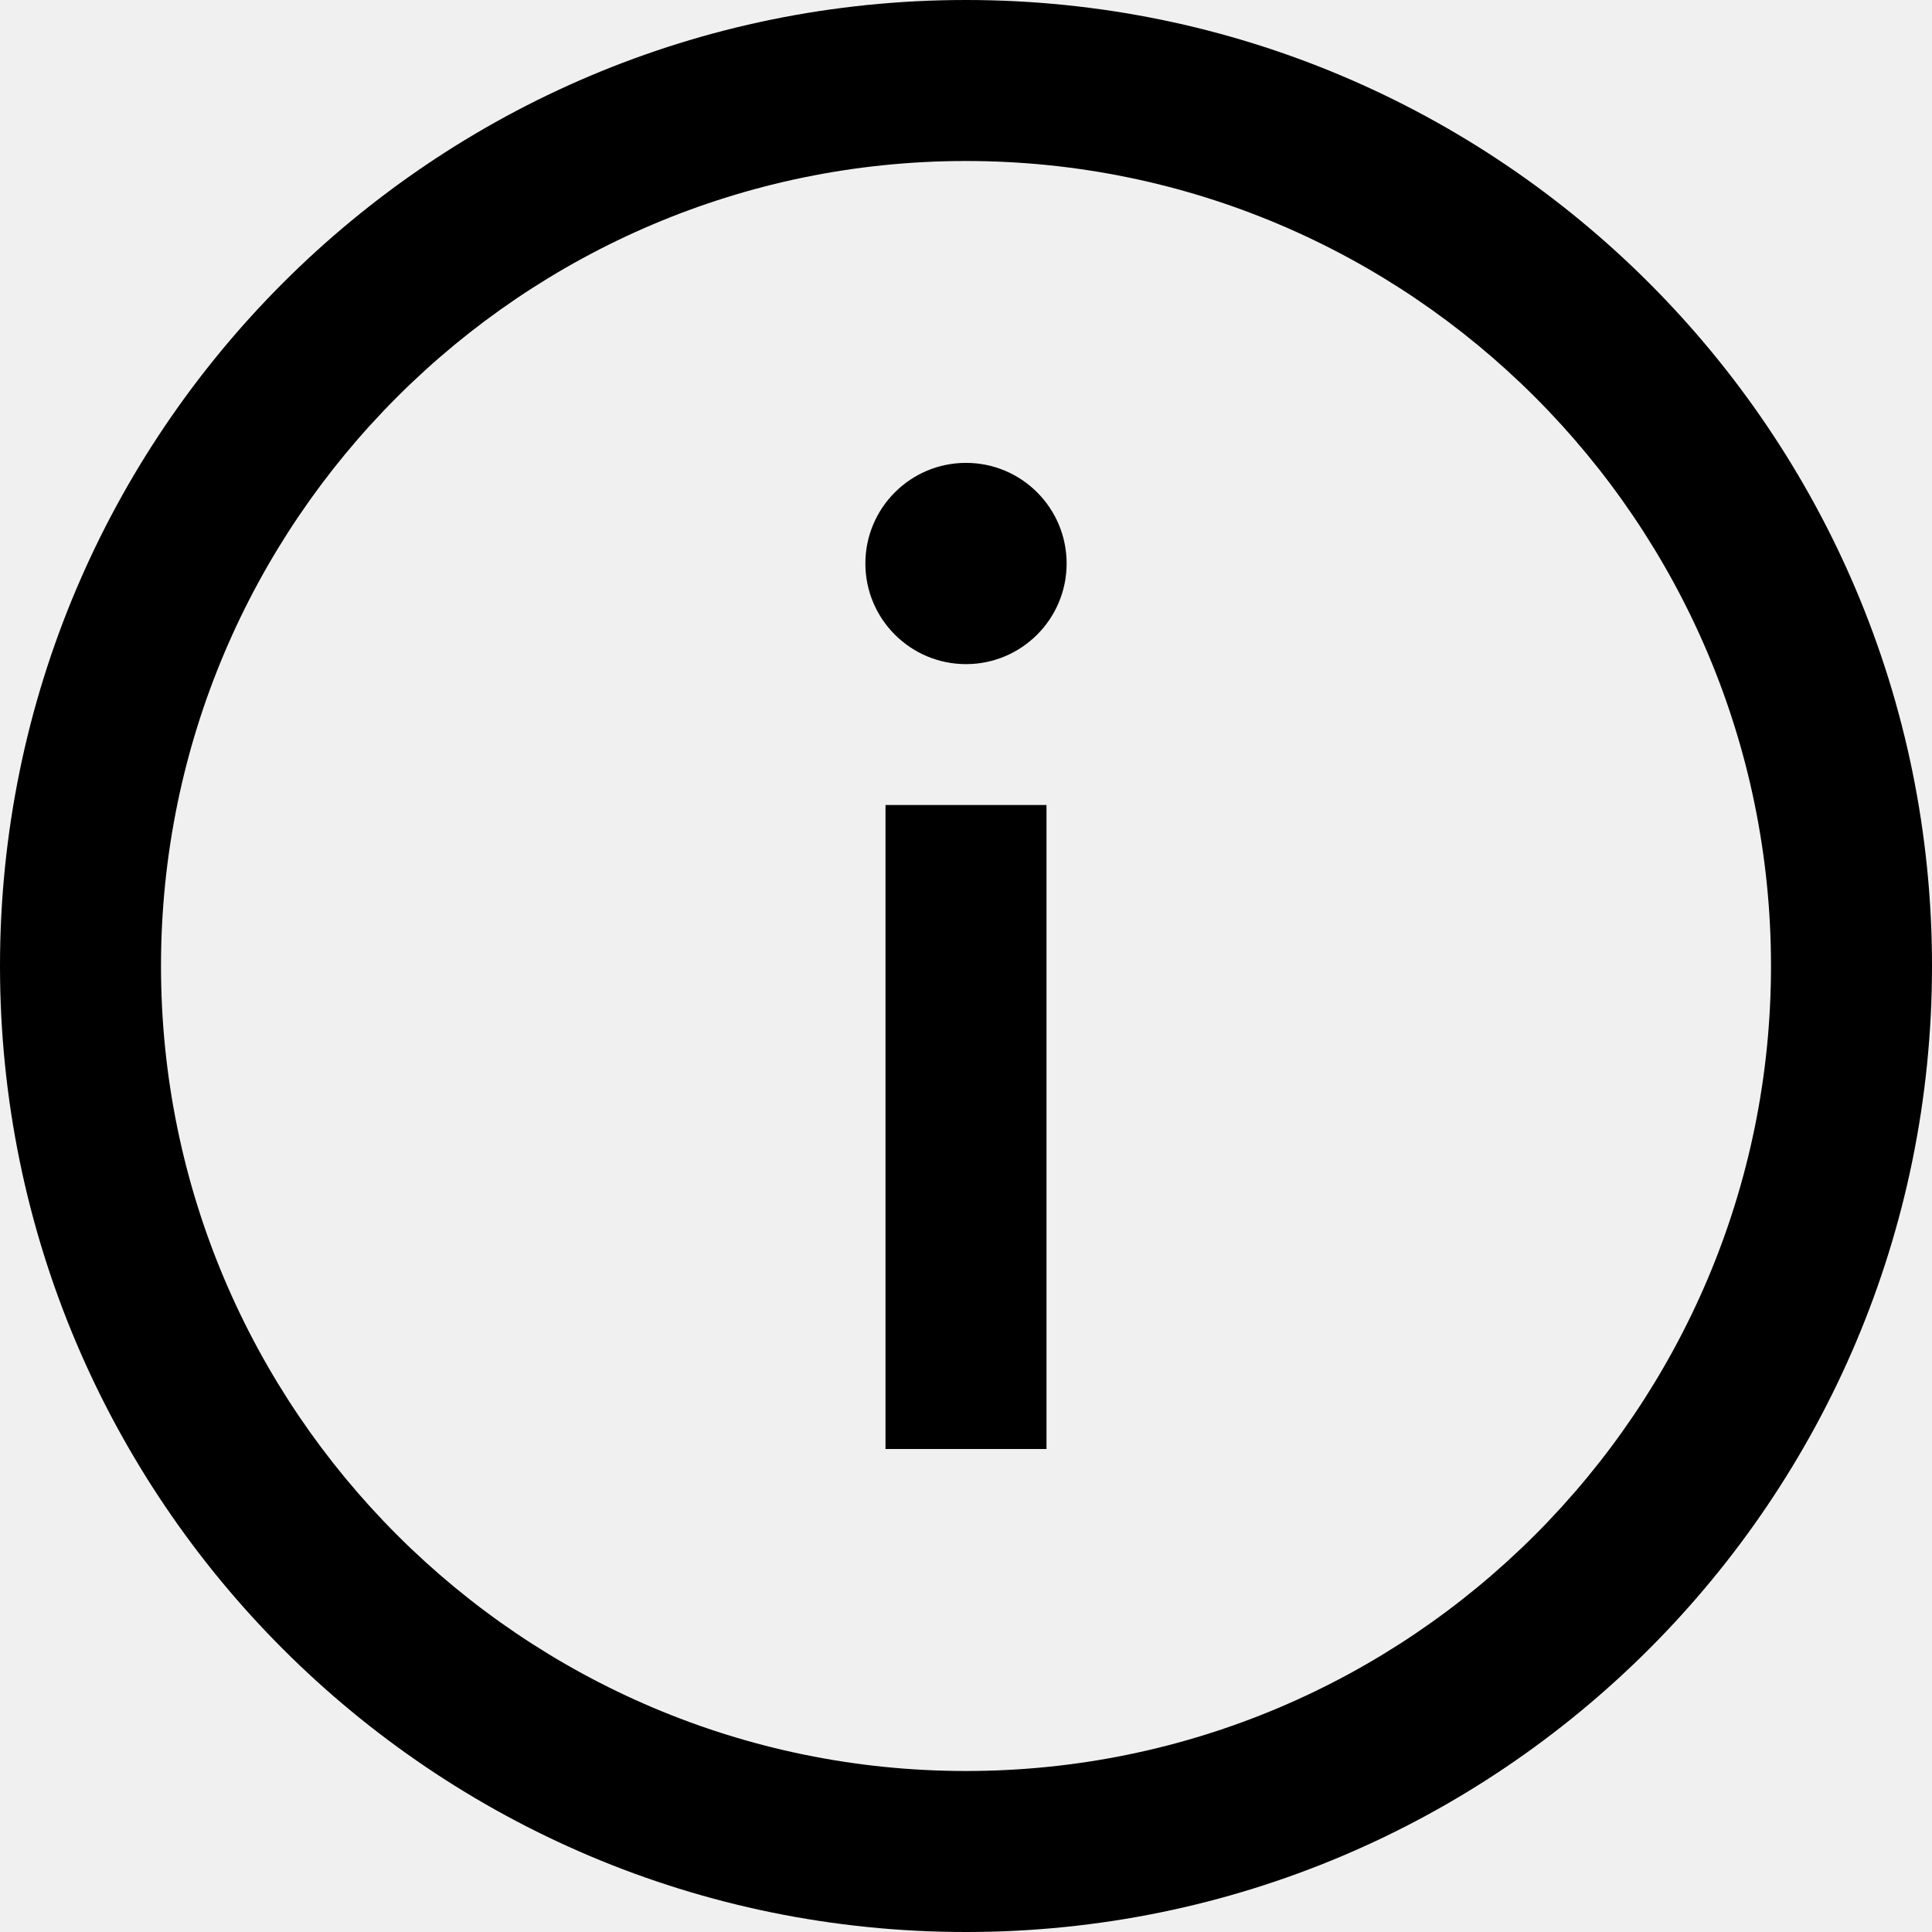
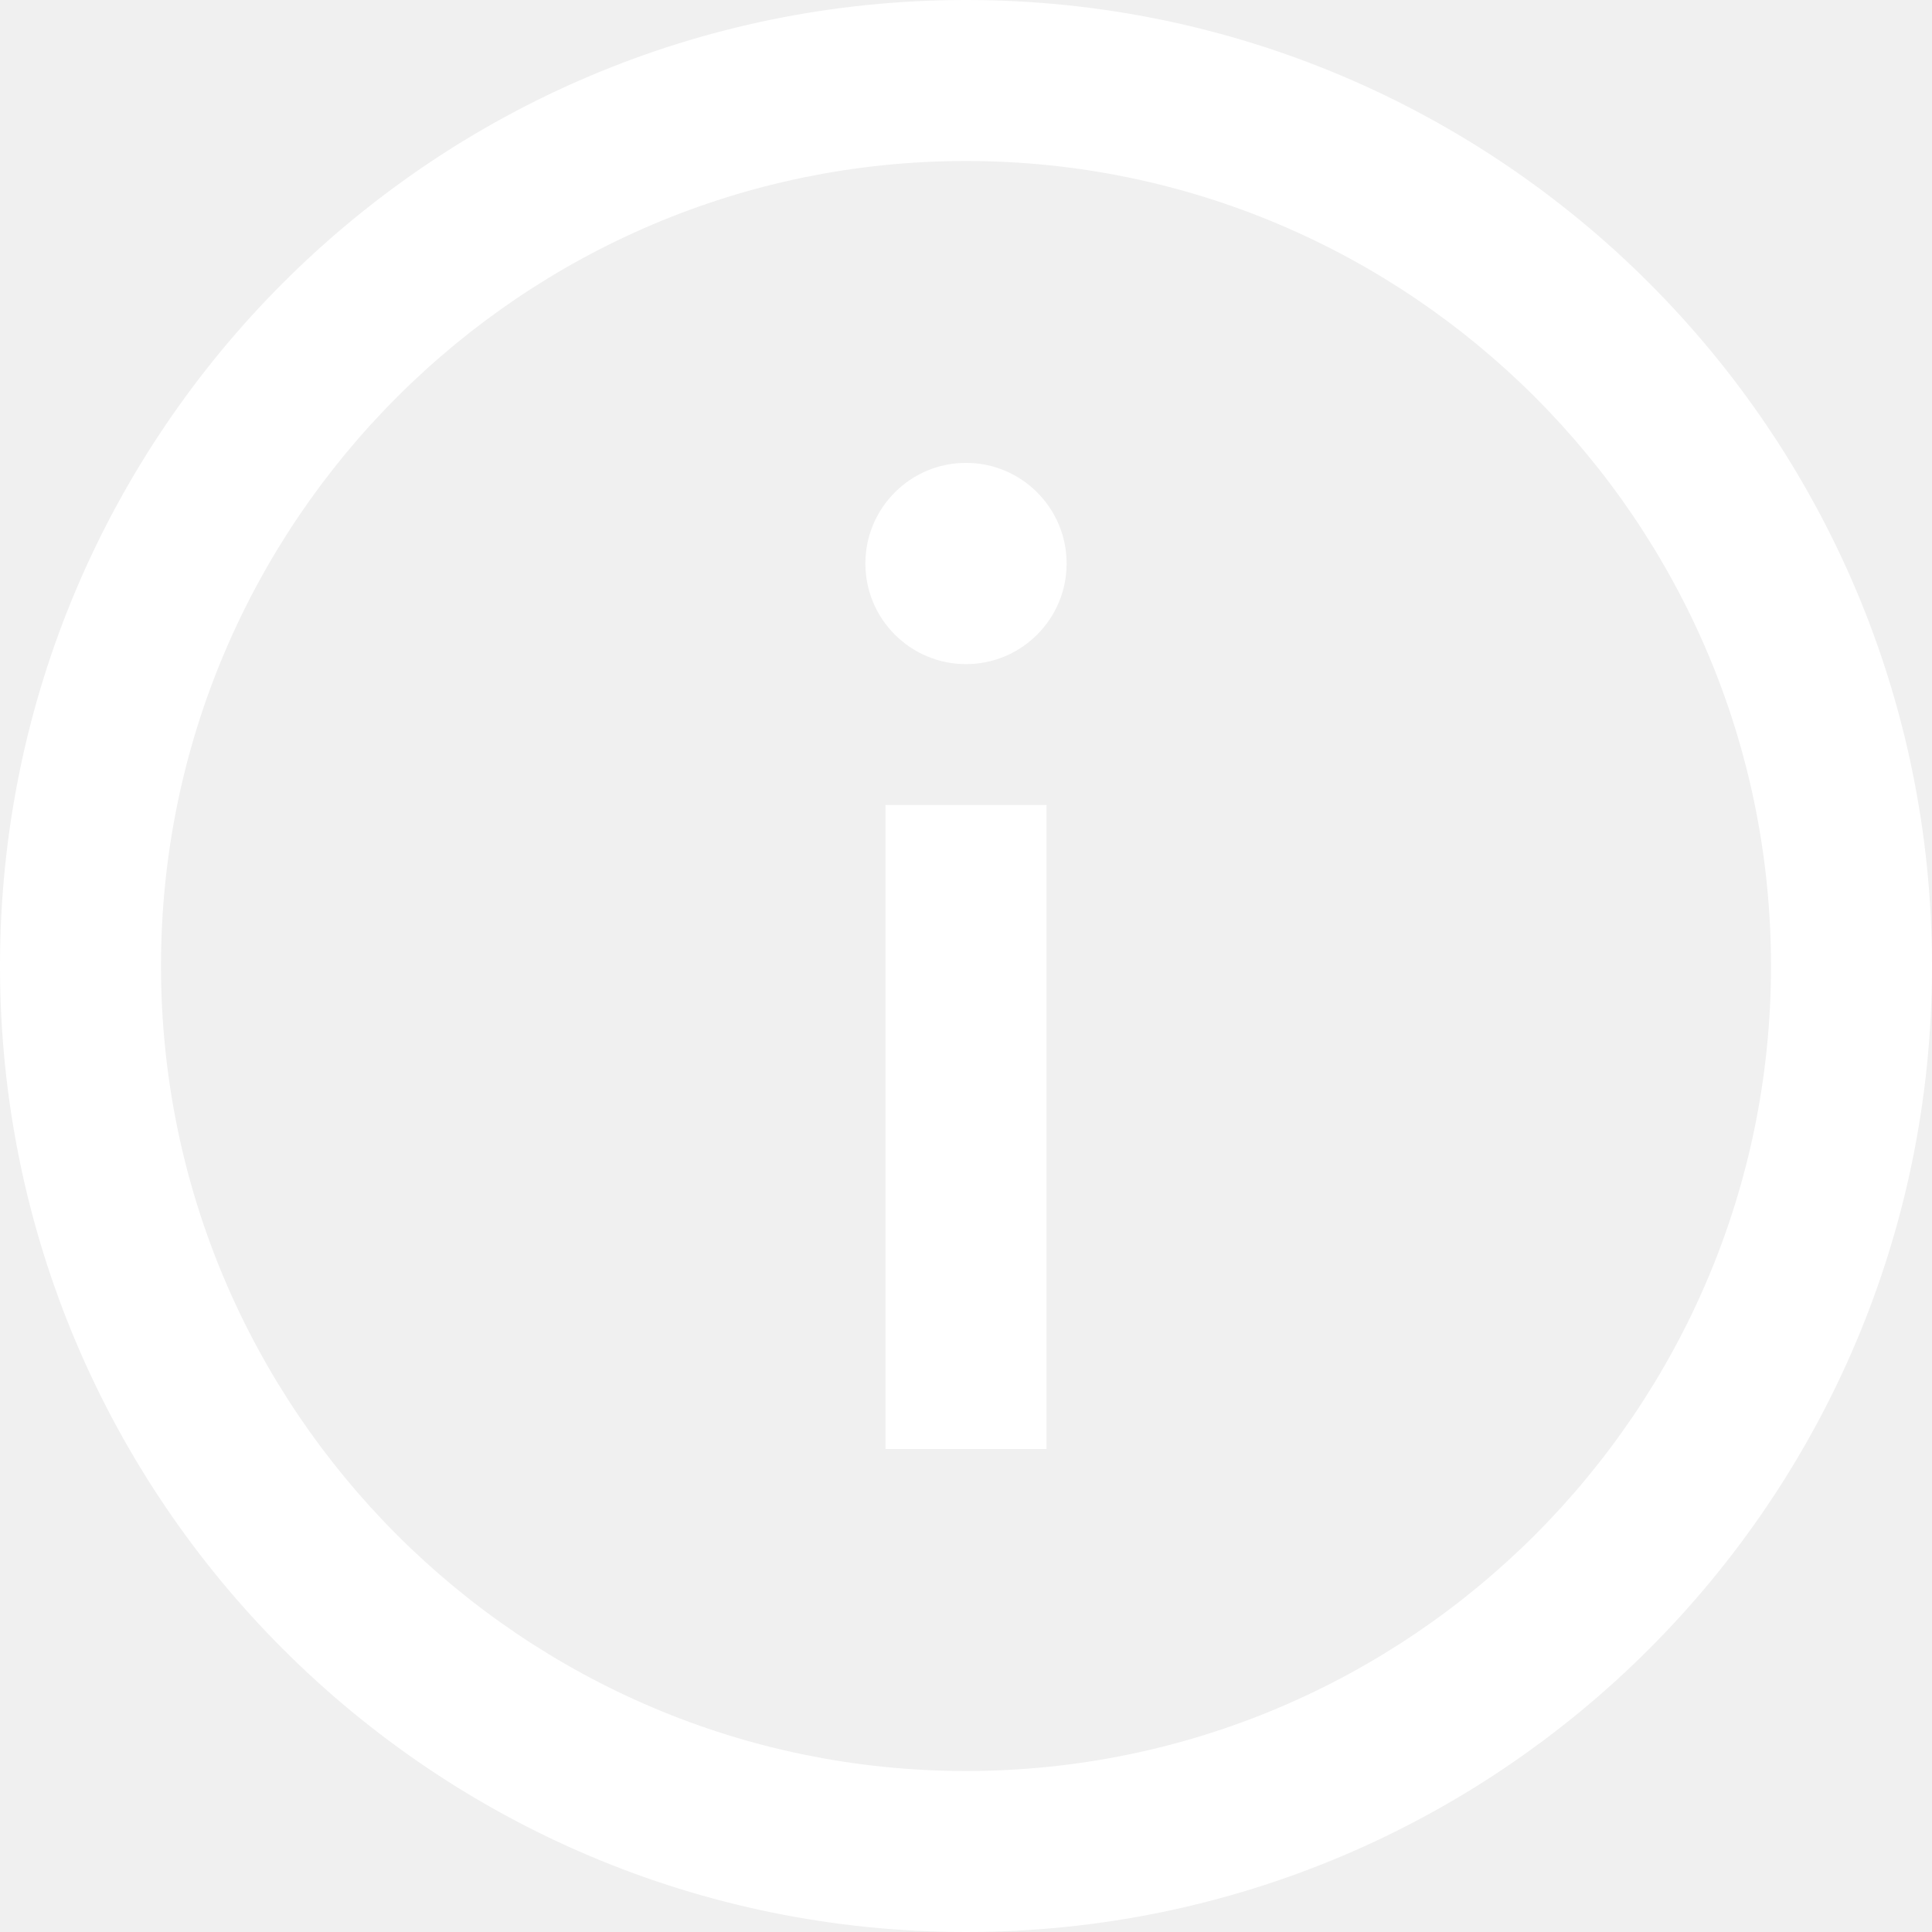
<svg xmlns="http://www.w3.org/2000/svg" width="24" height="24" viewBox="0 0 24 24">
-   <path d="M12 2c5.514 0 10 4.486 10 10s-4.486 10-10 10-10-4.486-10-10 4.486-10 10-10zm0-2c-6.627 0-12 5.373-12 12s5.373 12 12 12 12-5.373 12-12-5.373-12-12-12zm1 18h-2v-8h2v8zm-1-12.25c.69 0 1.25.56 1.25 1.25s-.56 1.25-1.25 1.25-1.25-.56-1.25-1.25.56-1.25 1.25-1.25z" />
+   <path fill="white" d="M12 2c5.514 0 10 4.486 10 10s-4.486 10-10 10-10-4.486-10-10 4.486-10 10-10zm0-2c-6.627 0-12 5.373-12 12s5.373 12 12 12 12-5.373 12-12-5.373-12-12-12zm1 18h-2v-8h2v8zm-1-12.25c.69 0 1.25.56 1.25 1.25s-.56 1.25-1.25 1.25-1.25-.56-1.25-1.25.56-1.25 1.25-1.25z" />
</svg>
